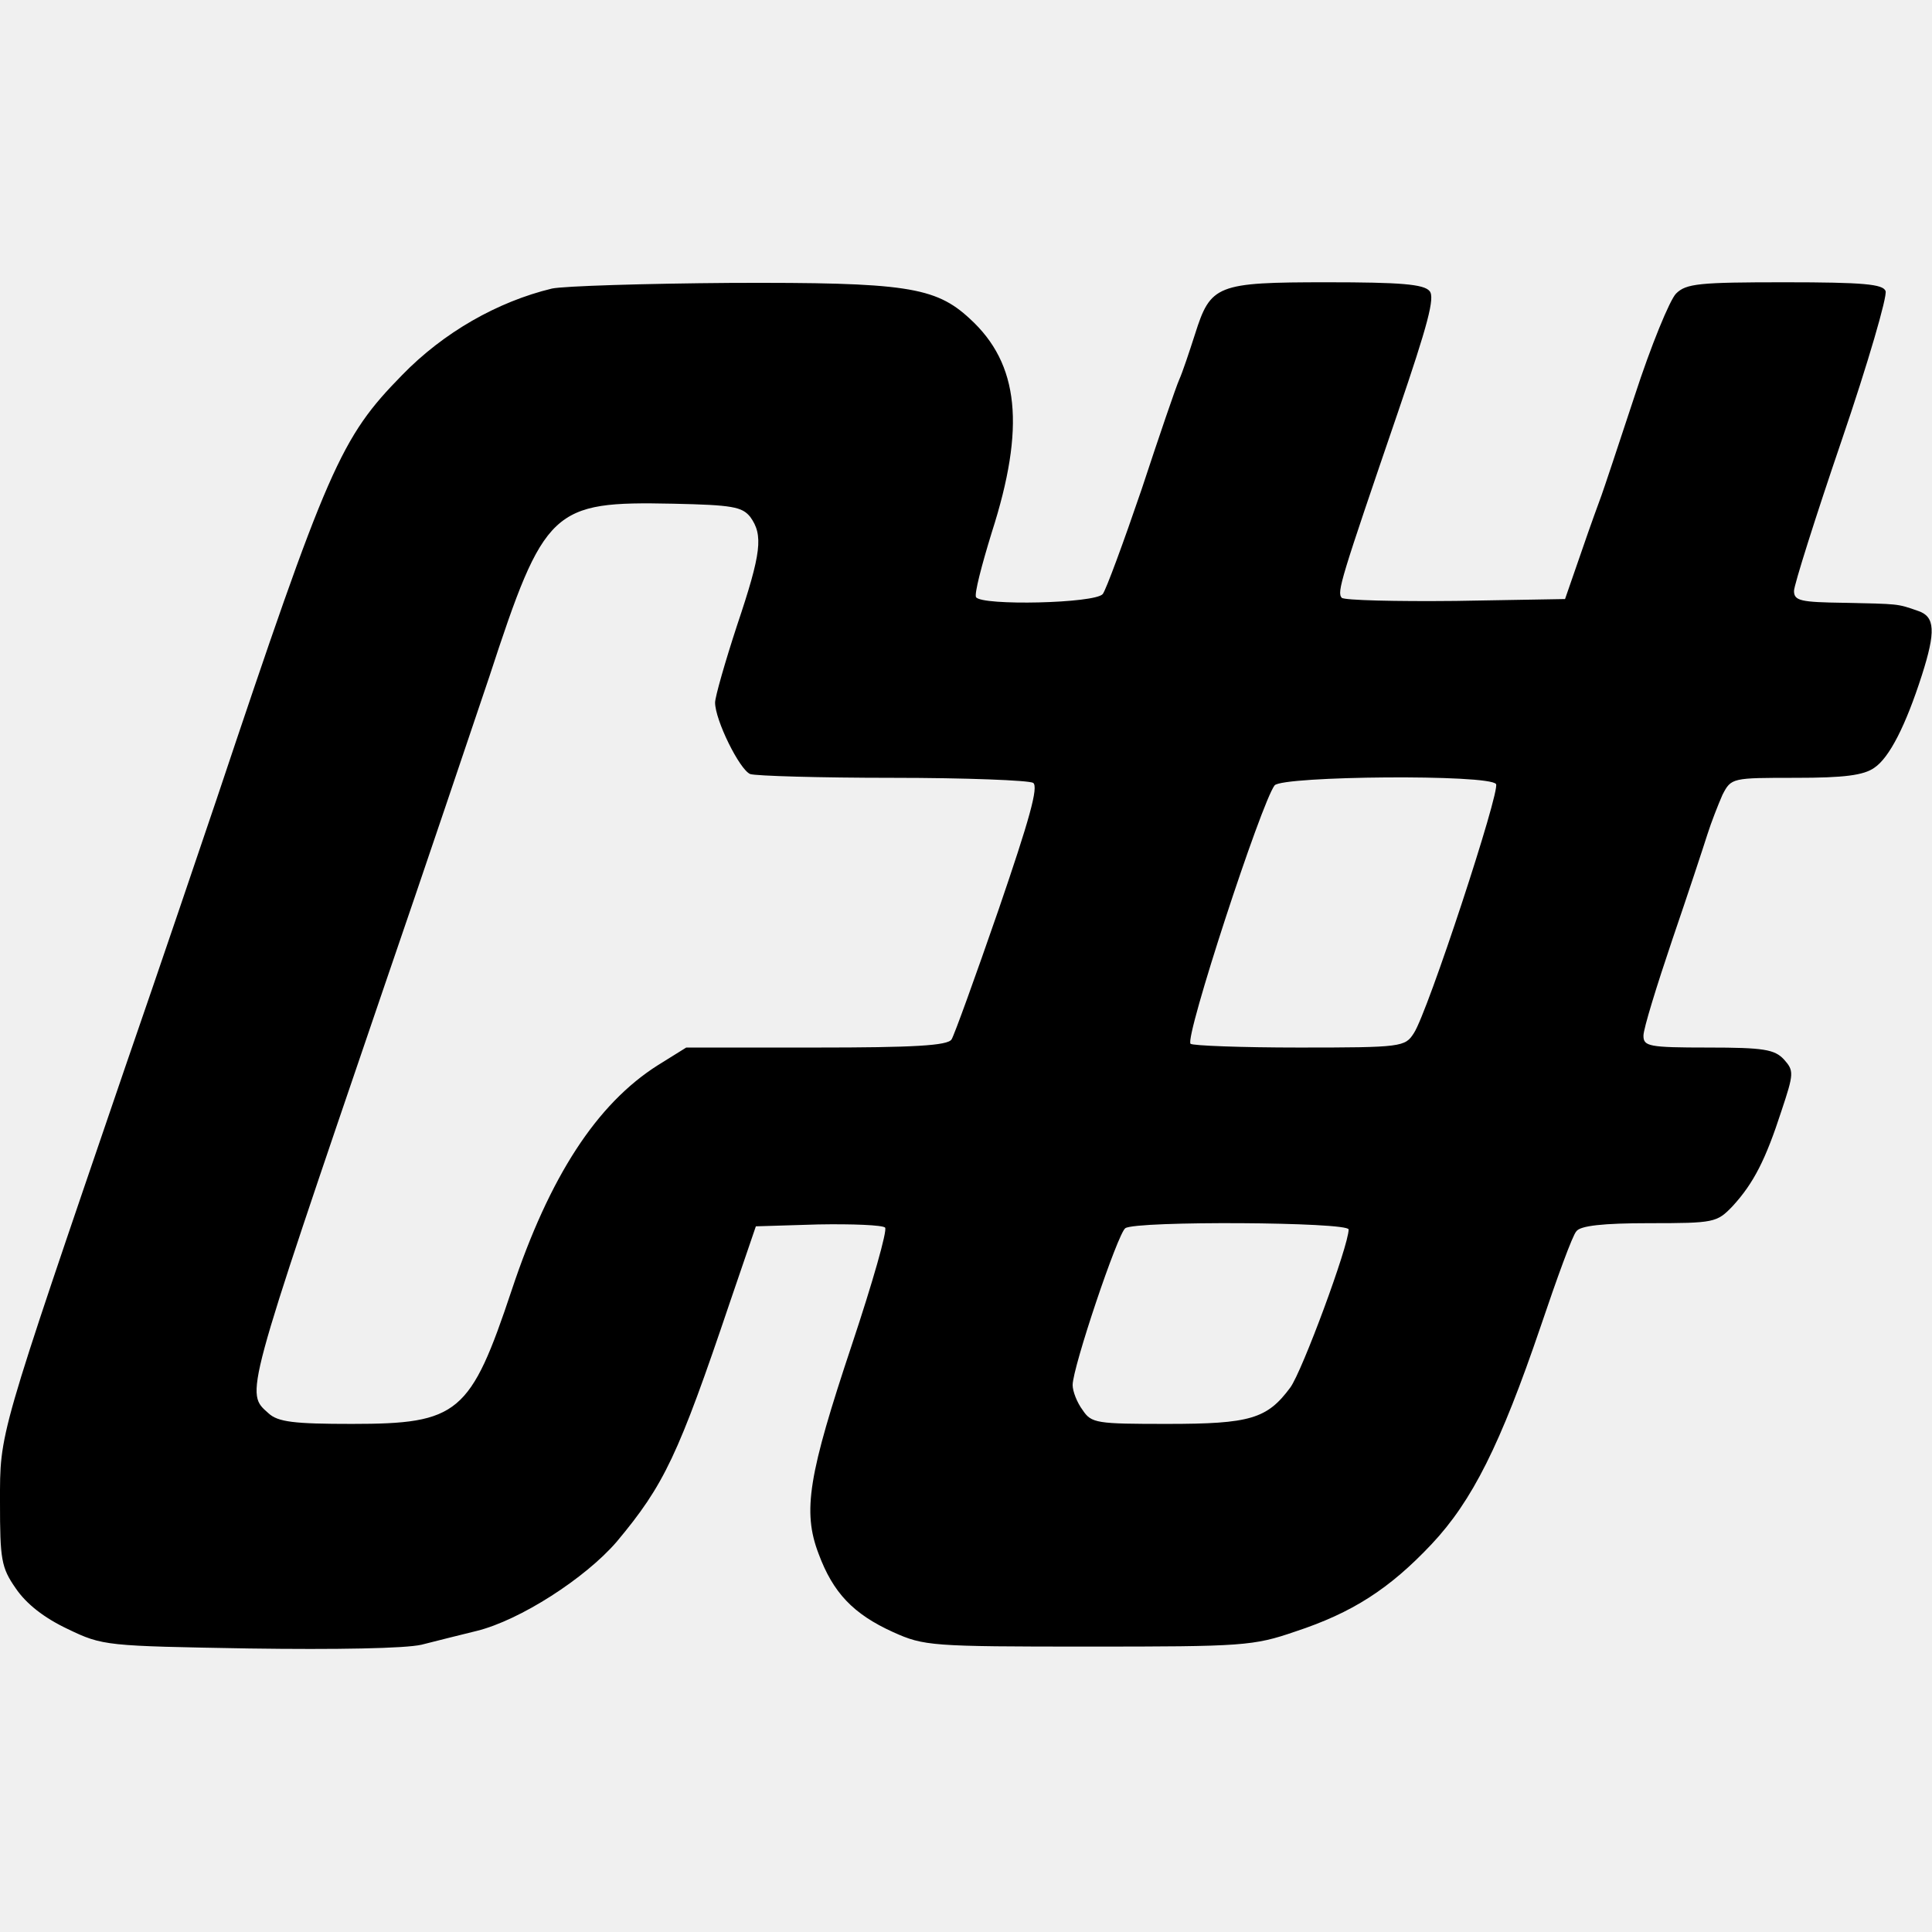
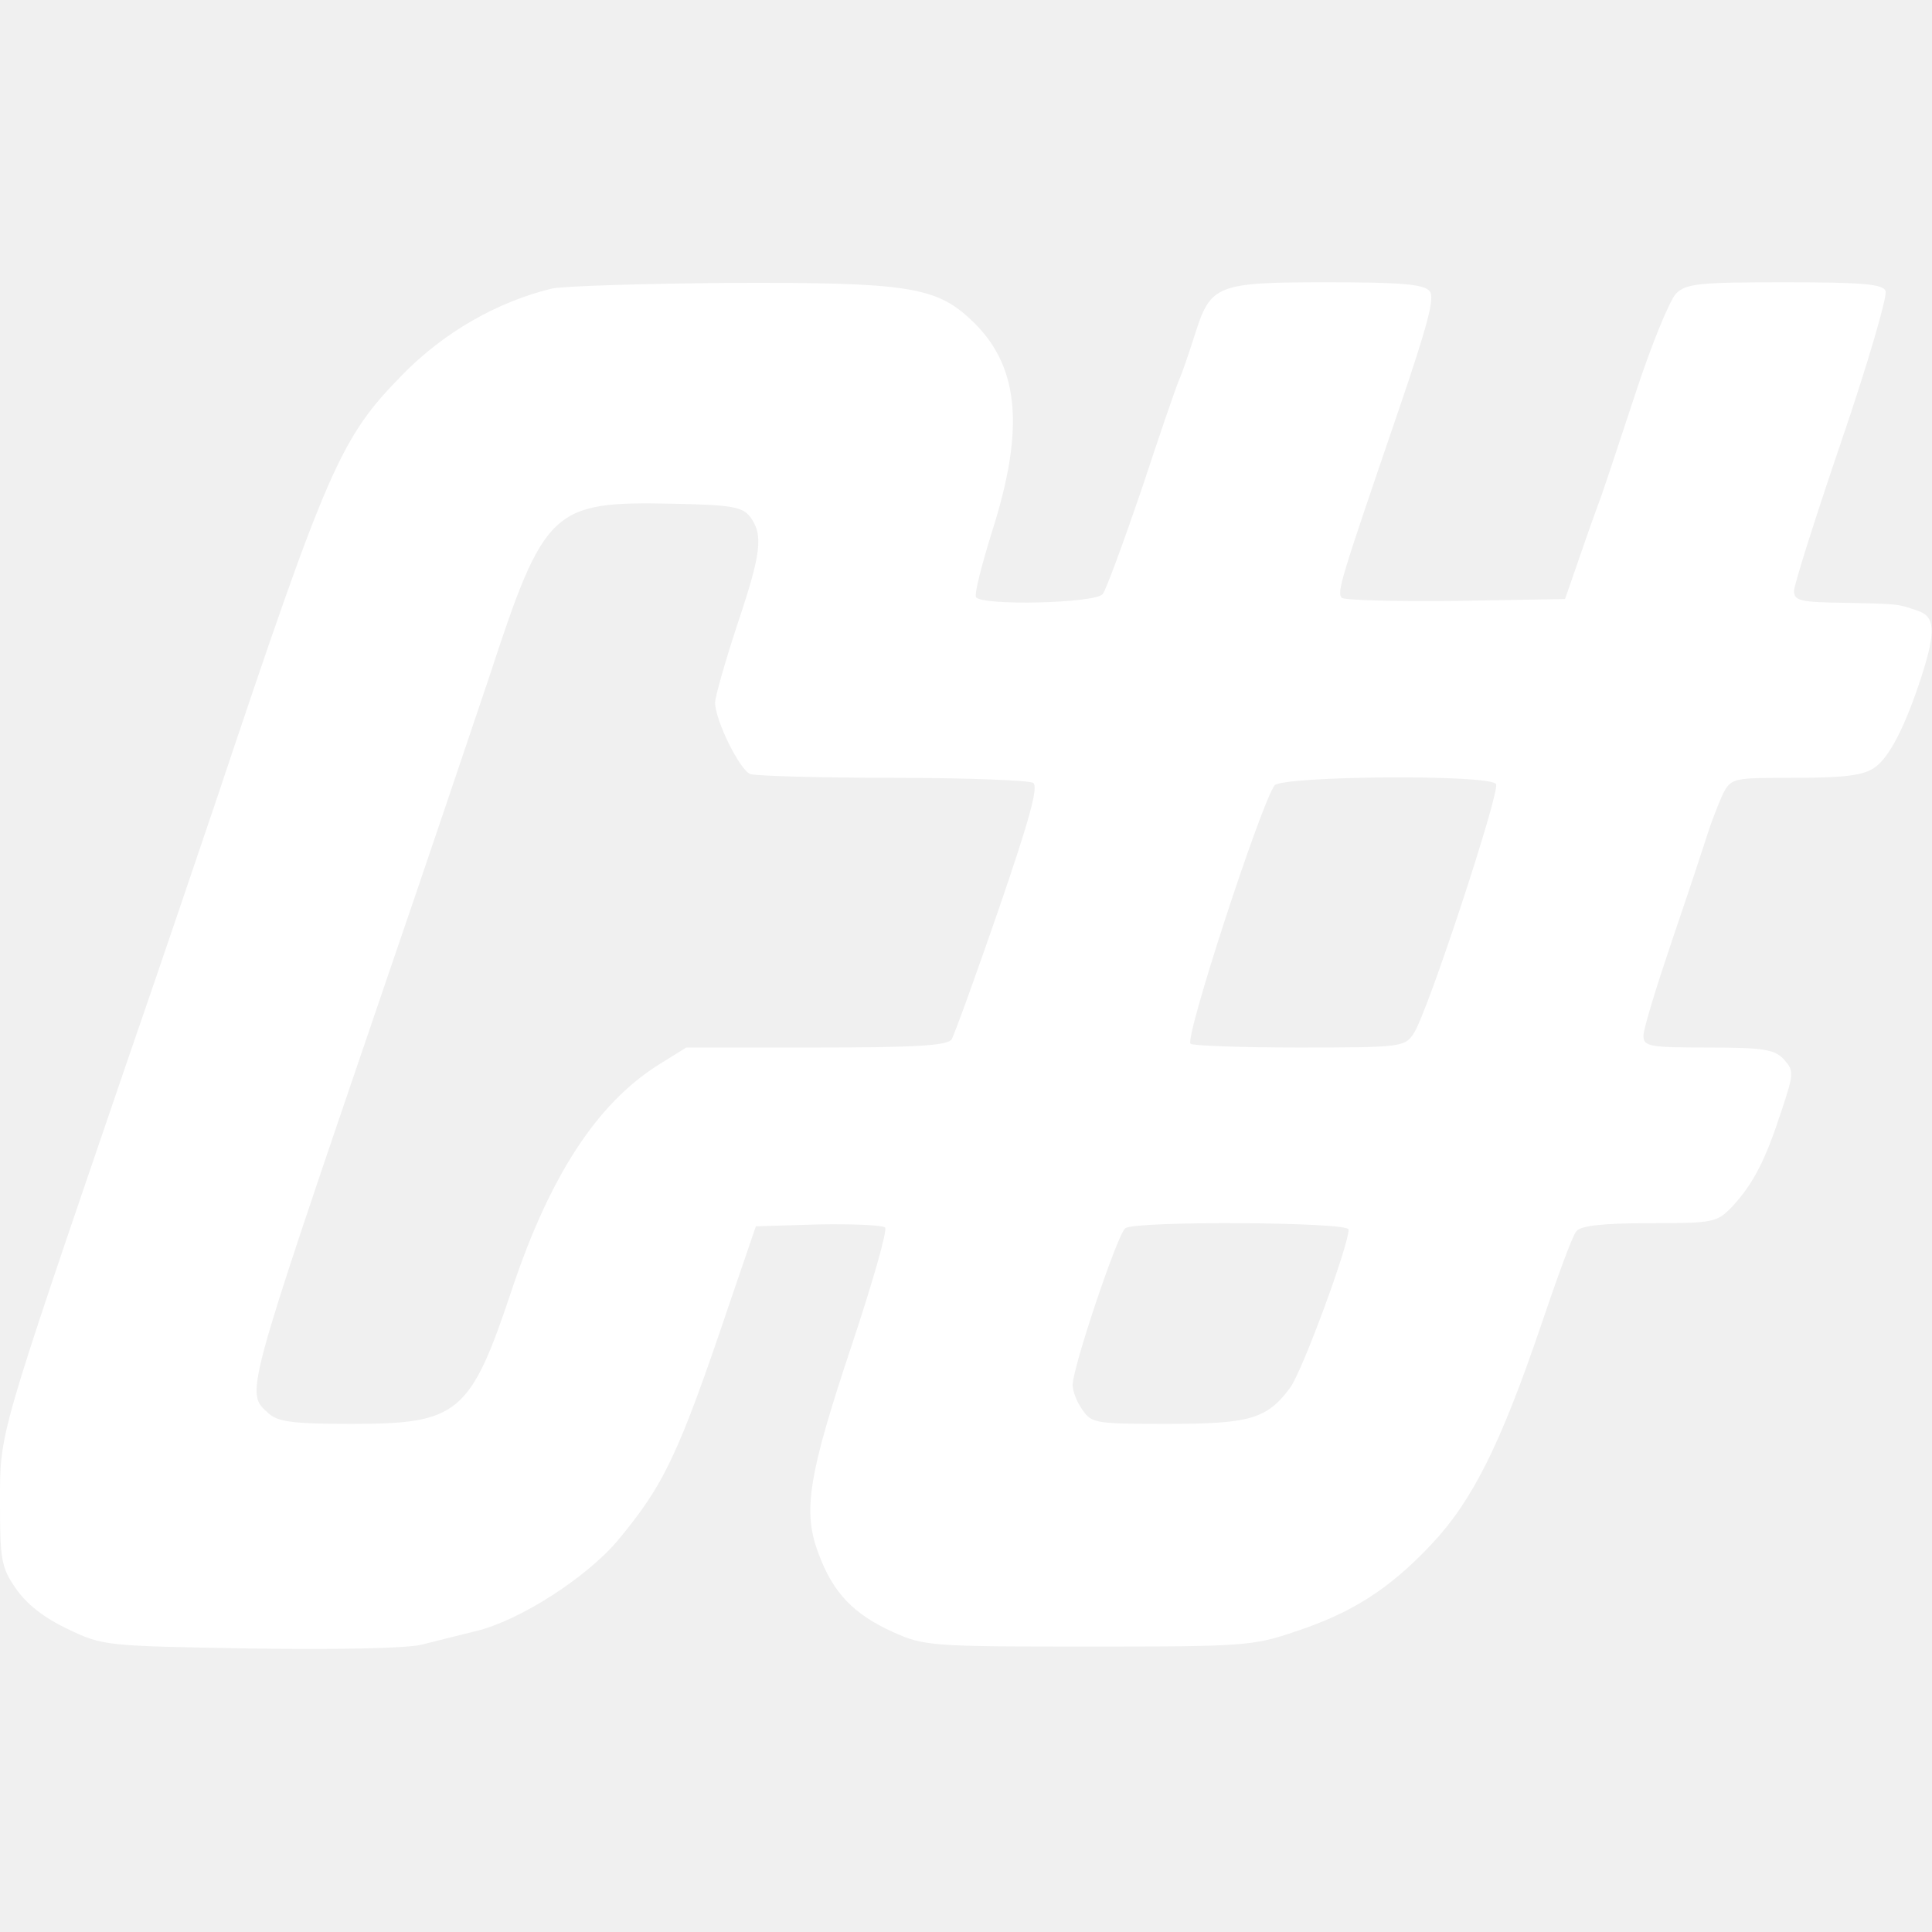
<svg xmlns="http://www.w3.org/2000/svg" version="1.0" width="308pt" height="308pt" viewBox="0 0 308 308" preserveAspectRatio="xMidYMid meet">
-   <g transform="translate(0,308) scale(0.1,-0.1)" fill="#000000" stroke="none">
+   <g transform="translate(0,308) scale(0.1,-0.1)" fill="#ffffff" stroke="none">
    <path d="M880 2620 c-87 -21 -173 -70 -239 -138 -98 -100 -118 -145 -296 -677 -24 -71 -89 -263 -145 -425 -204 -597 -200 -582 -200 -695 0 -91 2 -104 25 -137 17 -25 45 -47 83 -65 56 -27 61 -27 289 -31 139 -2 249 0 275 6 24 6 63 16 88 22 69 17 173 84 223 142 76 91 98 137 181 383 l41 120 99 3 c55 1 103 -1 107 -5 4 -4 -20 -88 -53 -187 -69 -207 -79 -265 -53 -333 23 -62 55 -96 119 -125 49 -22 60 -23 311 -23 247 0 263 1 330 24 91 30 150 68 217 139 65 69 110 159 174 347 26 77 51 146 57 152 6 9 43 13 116 13 104 0 108 1 133 27 34 37 53 75 78 152 20 60 20 64 4 82 -15 16 -32 19 -121 19 -95 0 -103 2 -103 19 0 11 21 79 46 153 25 73 50 149 56 168 6 19 17 47 24 63 14 27 15 27 117 27 77 0 108 4 125 16 24 16 50 67 76 148 22 69 21 93 -6 102 -34 12 -31 11 -118 13 -69 1 -80 3 -80 19 0 9 34 117 76 240 42 123 73 230 70 238 -4 11 -35 14 -161 14 -136 0 -157 -2 -173 -18 -10 -10 -40 -83 -66 -163 -26 -79 -50 -151 -53 -159 -3 -8 -18 -49 -32 -90 l-26 -75 -174 -3 c-96 -1 -178 1 -182 5 -8 9 -2 28 90 297 47 138 59 182 50 192 -9 11 -47 14 -163 14 -177 0 -186 -4 -211 -83 -9 -28 -20 -61 -25 -72 -5 -11 -32 -90 -60 -175 -29 -85 -57 -161 -62 -167 -12 -15 -193 -19 -202 -5 -3 5 9 51 25 103 54 168 44 269 -35 341 -55 51 -103 58 -380 57 -138 -1 -267 -5 -286 -9z m316 -364 c21 -29 18 -57 -21 -173 -19 -58 -35 -114 -35 -123 0 -28 39 -107 56 -114 9 -3 111 -6 227 -6 117 0 217 -4 224 -8 9 -6 -6 -59 -55 -202 -37 -107 -71 -201 -75 -207 -6 -10 -61 -13 -216 -13 l-207 0 -45 -28 c-98 -62 -173 -178 -233 -358 -66 -198 -85 -214 -255 -214 -92 0 -118 3 -133 17 -37 33 -40 22 182 673 67 195 143 421 170 501 88 269 100 280 293 276 95 -2 110 -5 123 -21z m1189 -426 c7 -11 -109 -364 -131 -397 -14 -22 -19 -23 -183 -23 -92 0 -170 3 -173 6 -10 9 113 385 134 412 13 15 343 18 353 2z m-235 -710 c0 -26 -74 -226 -93 -252 -37 -50 -64 -58 -196 -58 -113 0 -121 1 -135 22 -9 12 -16 30 -16 40 0 28 72 242 84 250 17 12 356 10 356 -2z" />
  </g>
</svg>
